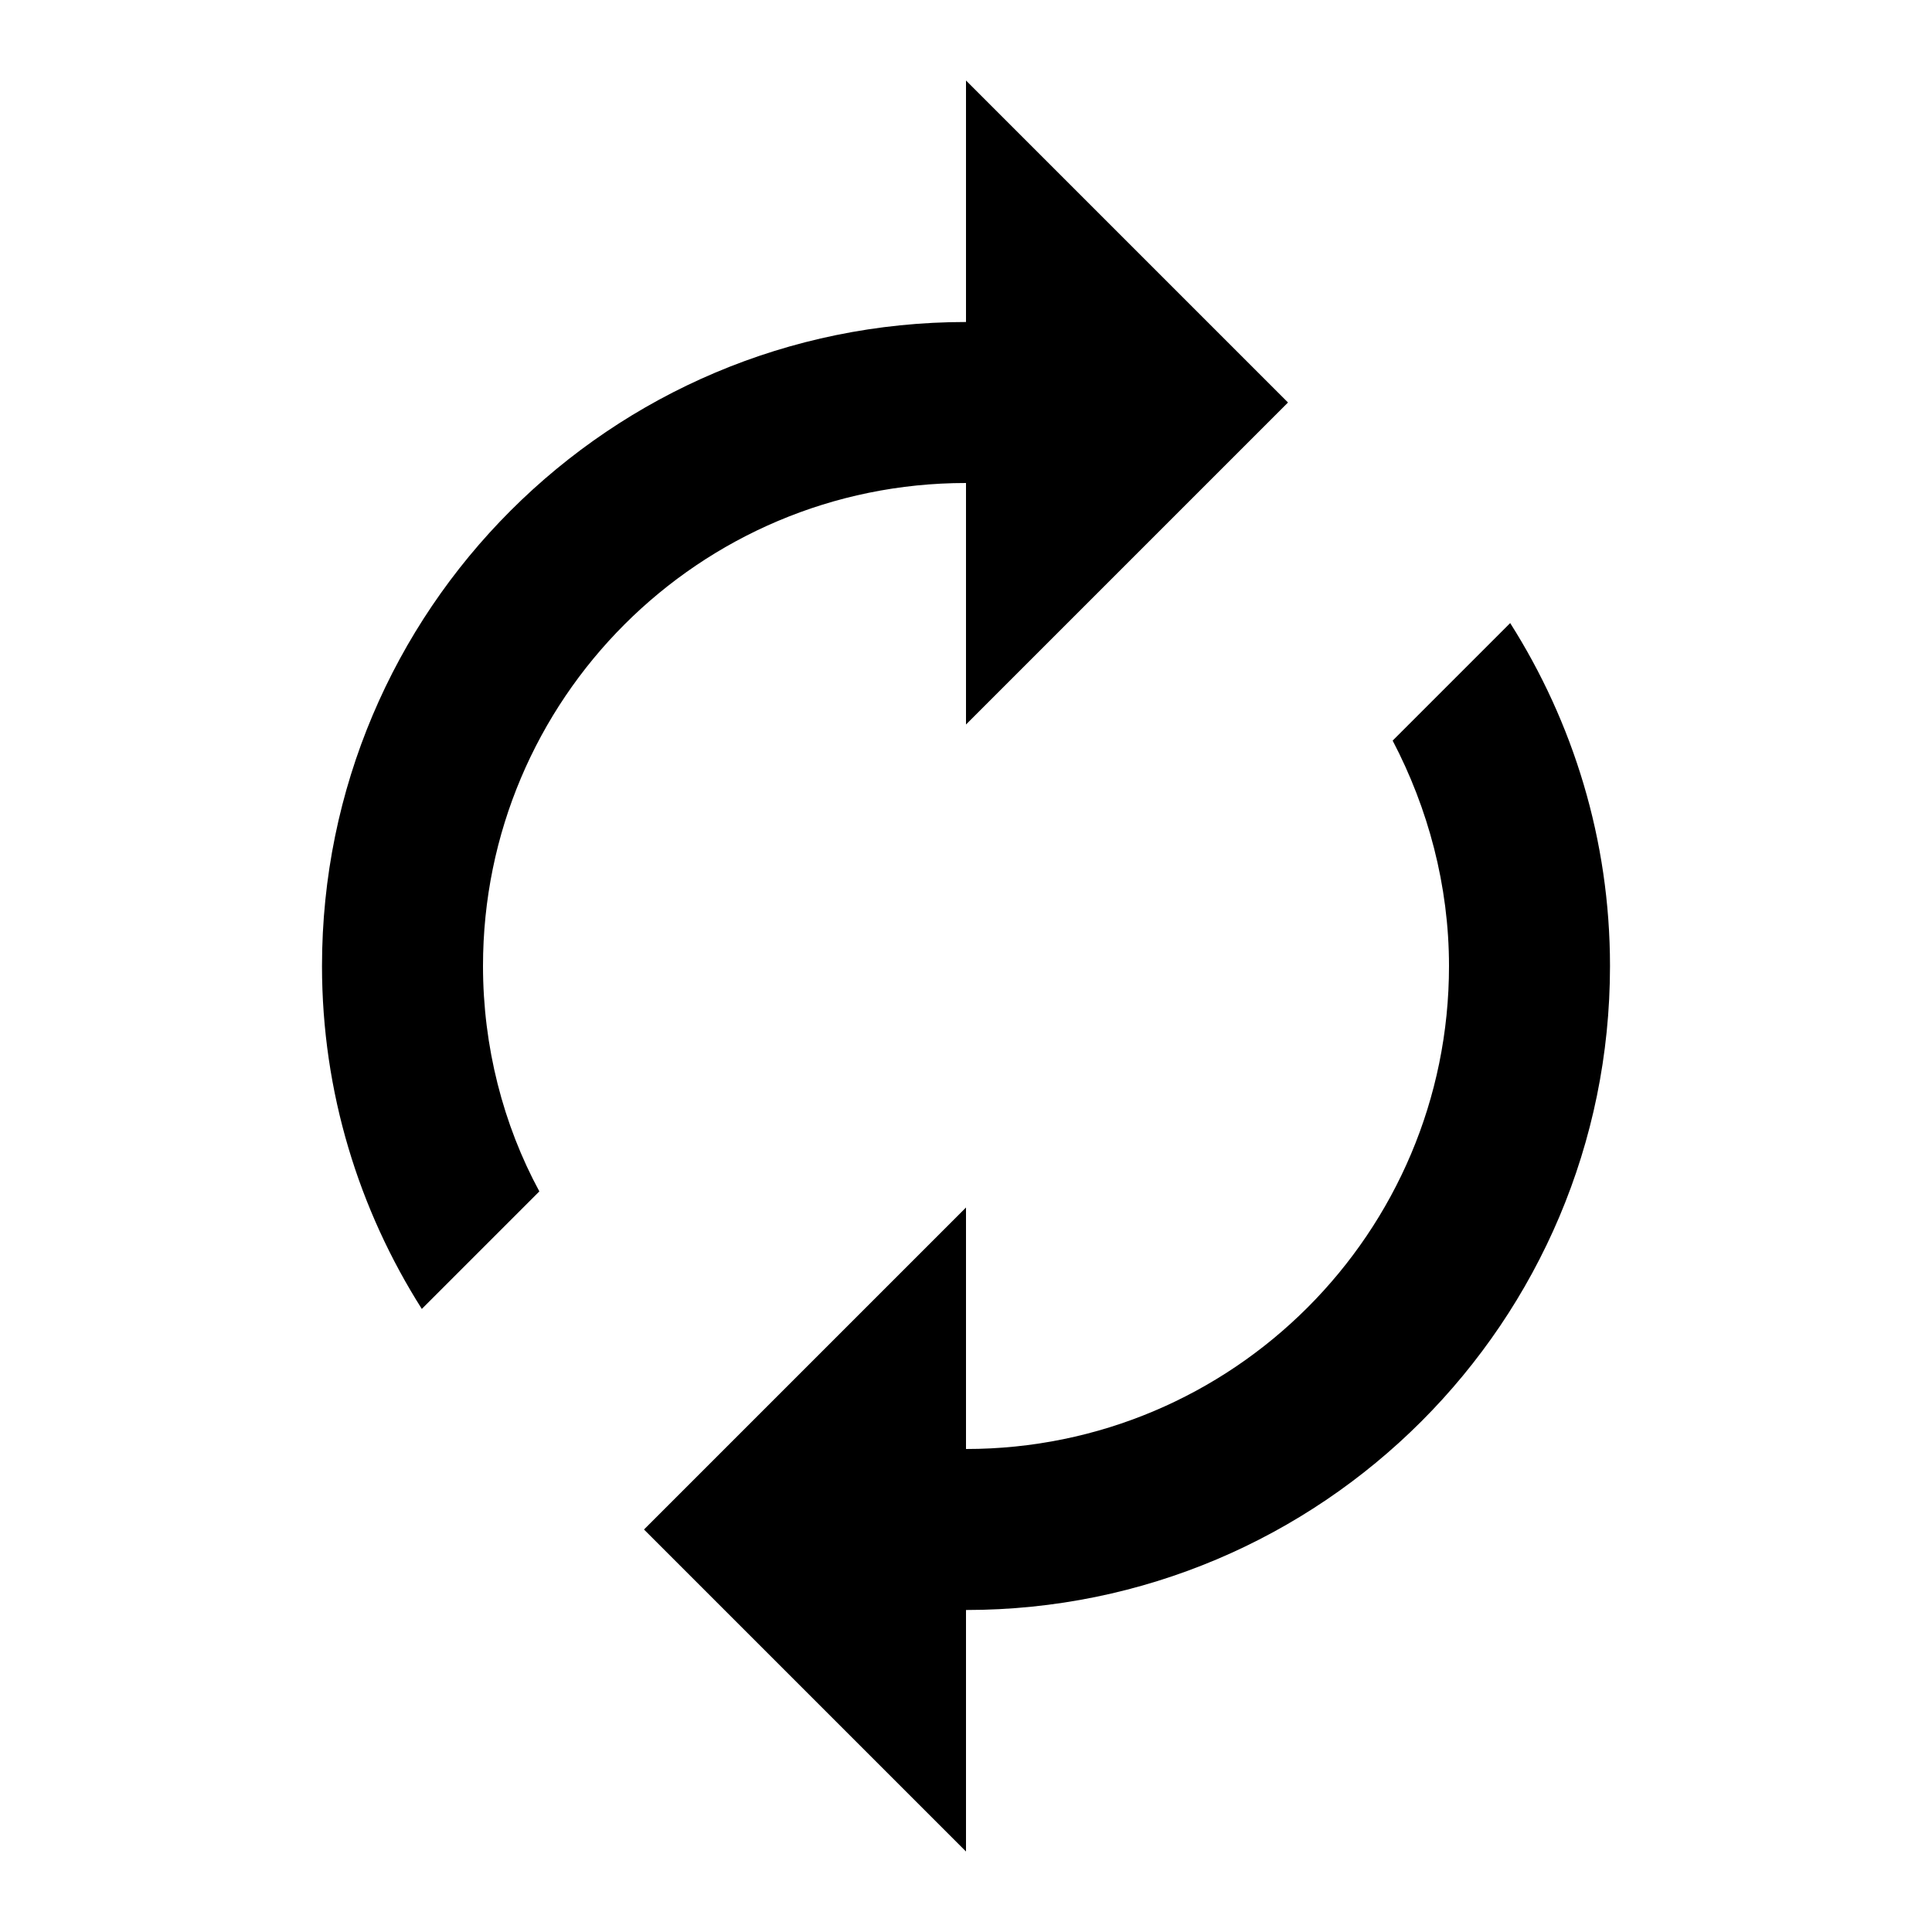
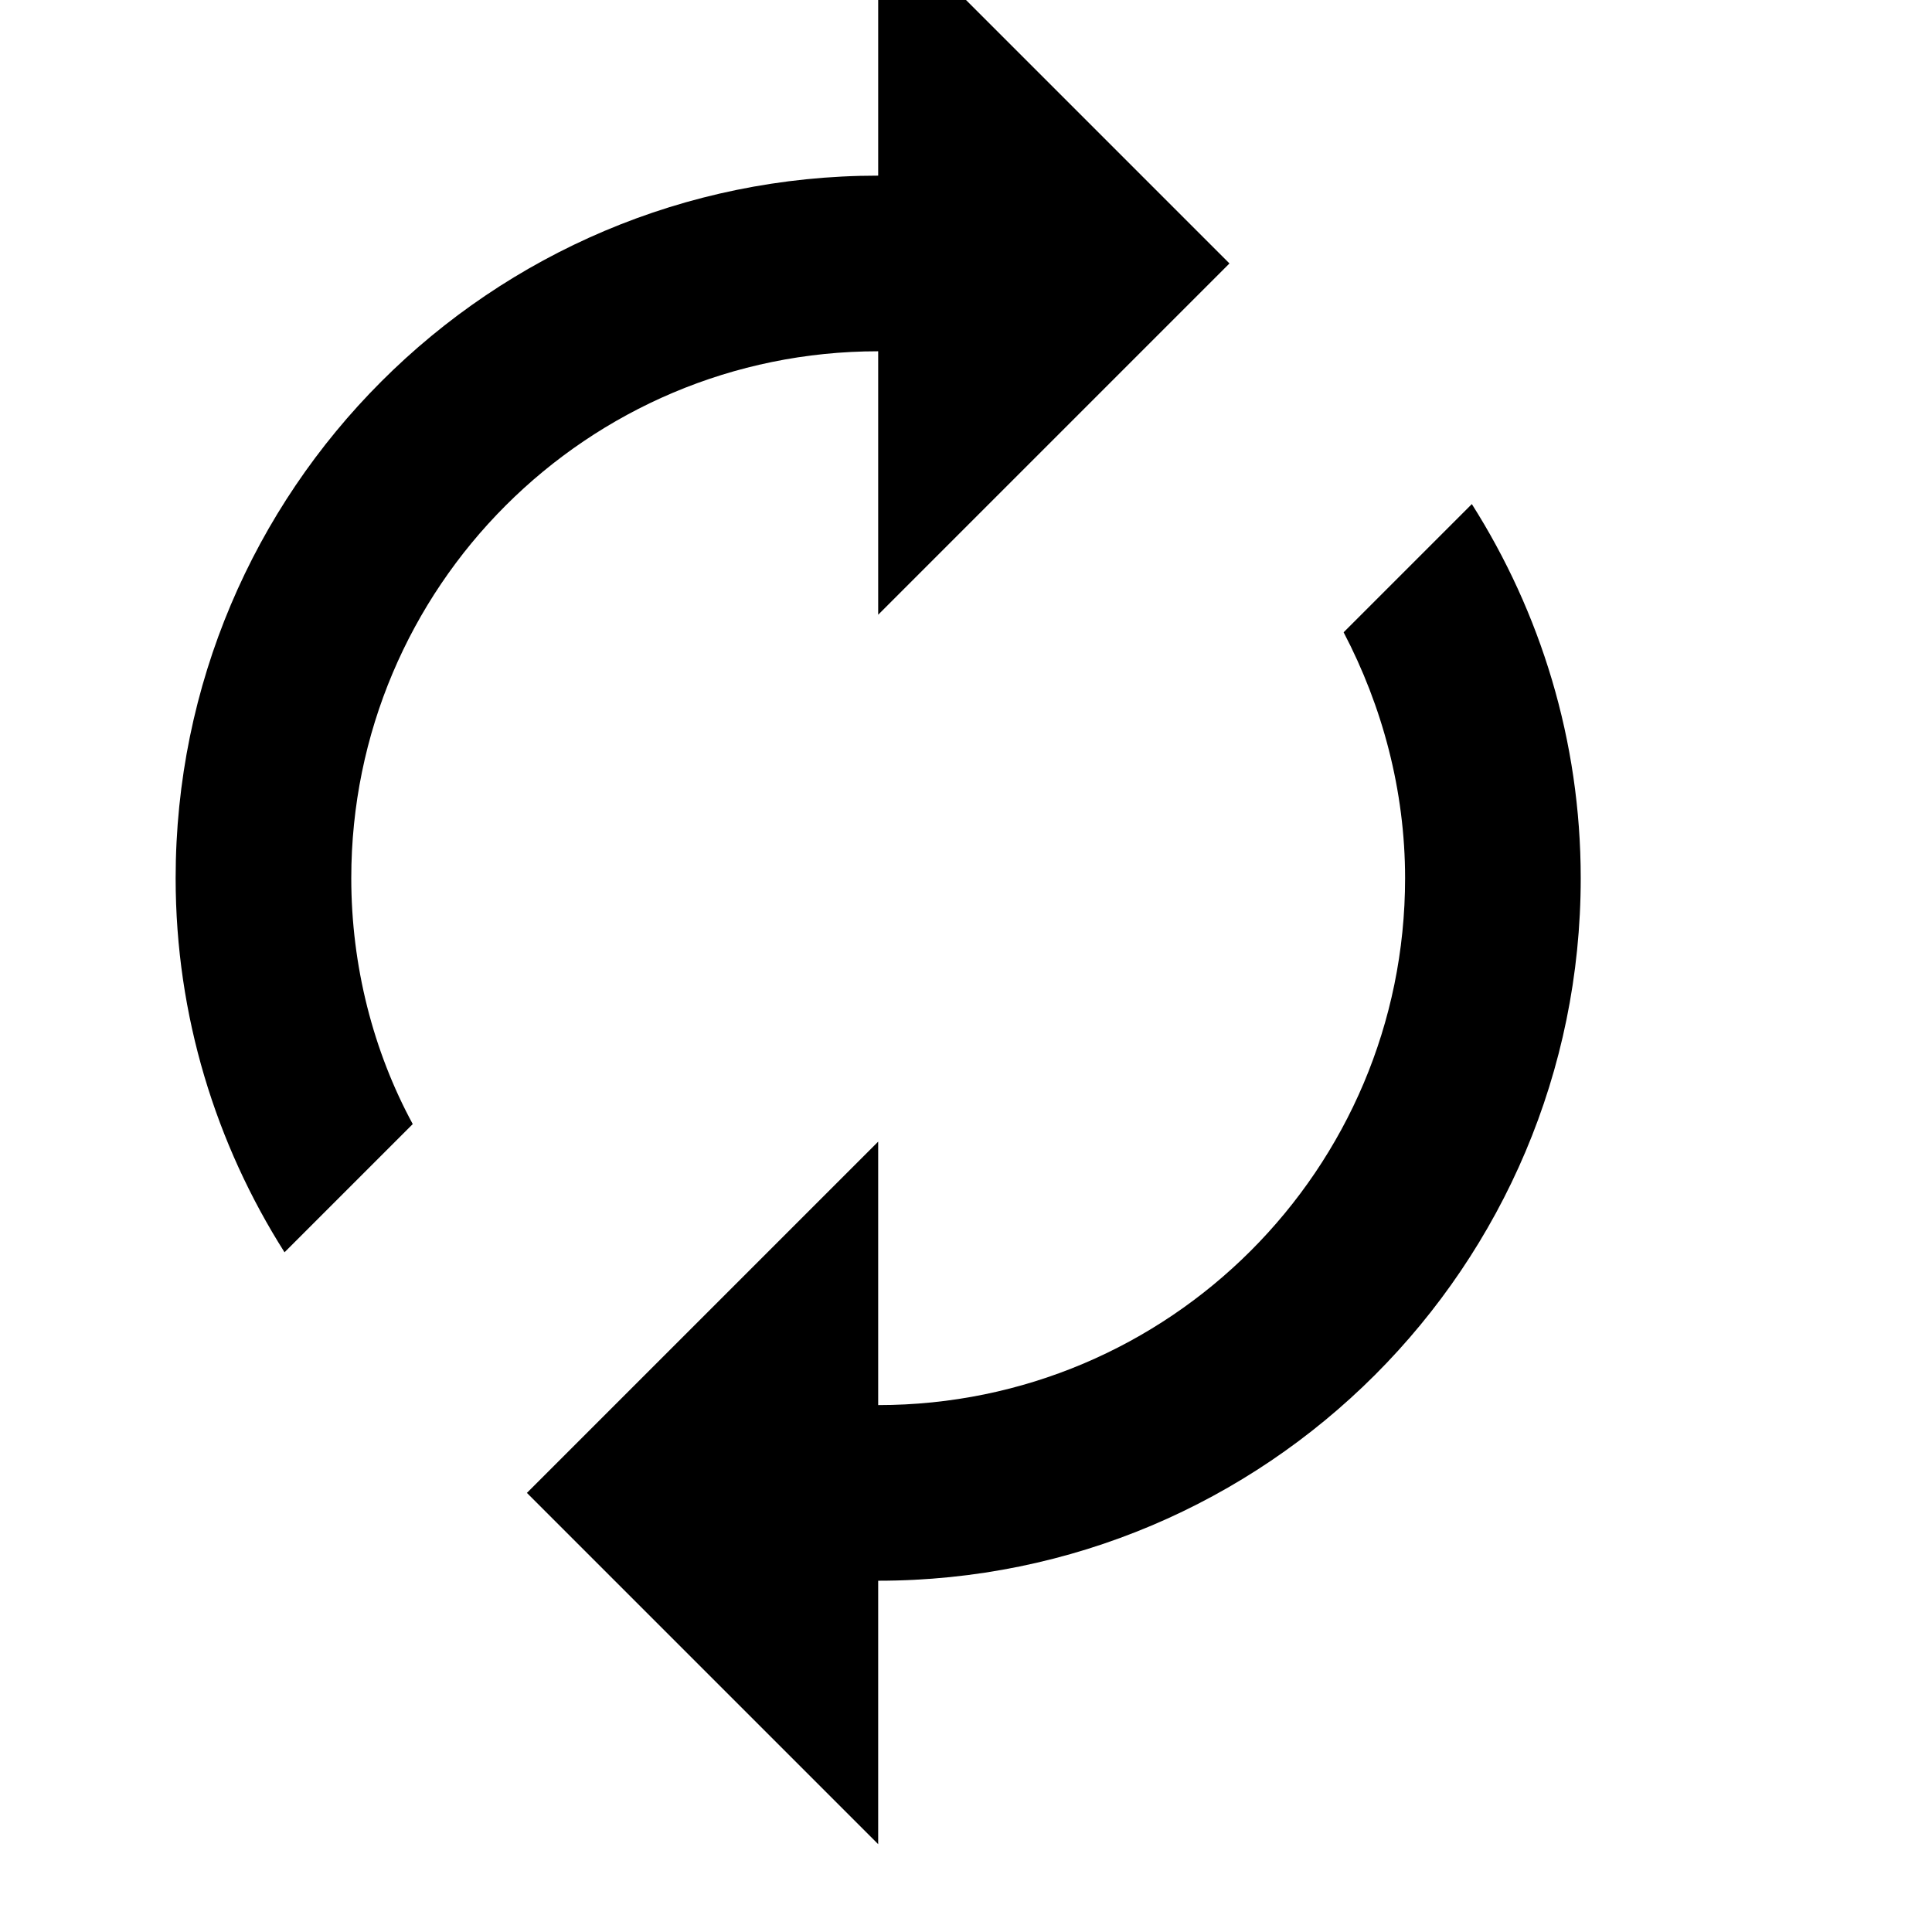
- <svg xmlns="http://www.w3.org/2000/svg" width="24" height="24" version="1.1" viewBox="0 0 24 24">
+ <svg xmlns="http://www.w3.org/2000/svg" width="20" height="20" version="1.1" viewBox="2 2 22 22">
  <path d="M12,6V9L16,5L12,1V4A8,8 0 0,0 4,12C4,13.57 4.46,15.03 5.24,16.26L6.7,14.8C6.25,13.97 6,13 6,12A6,6 0 0,1 12,6M18.76,7.74L17.3,9.2C17.74,10.04 18,11 18,12A6,6 0 0,1 12,18V15L8,19L12,23V20A8,8 0 0,0 20,12C20,10.43 19.54,8.97 18.76,7.74Z" />
</svg>
